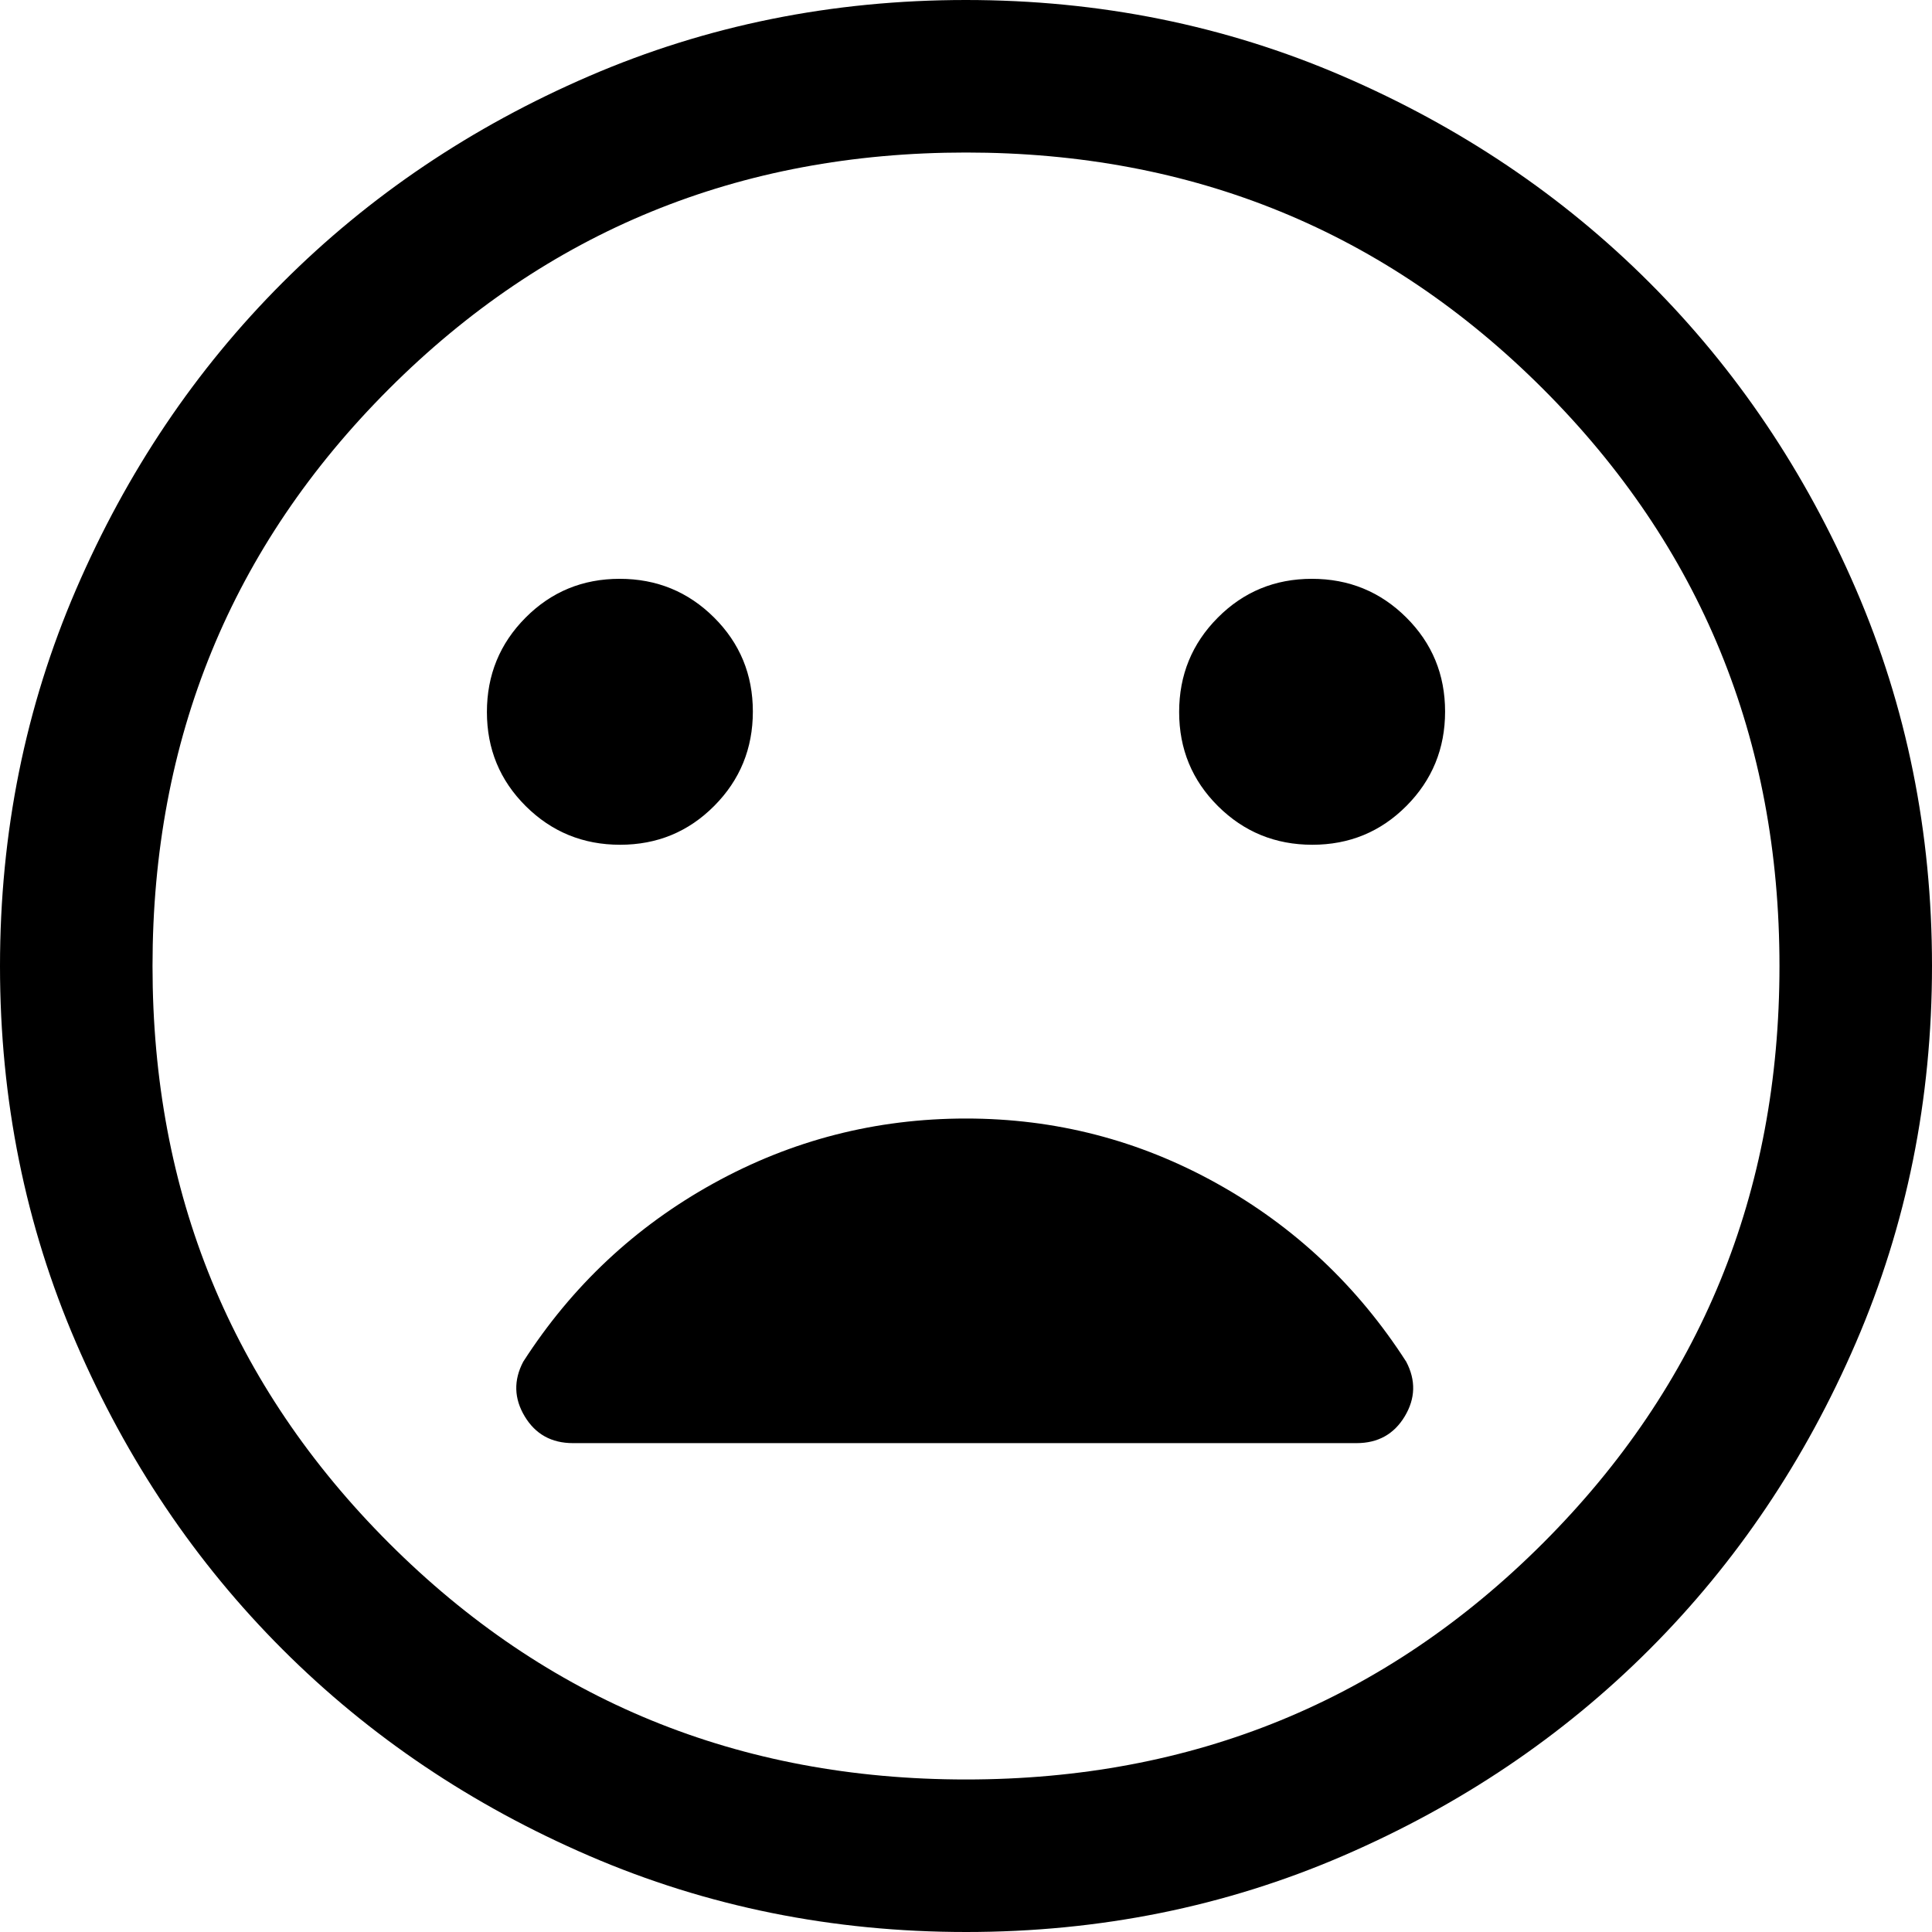
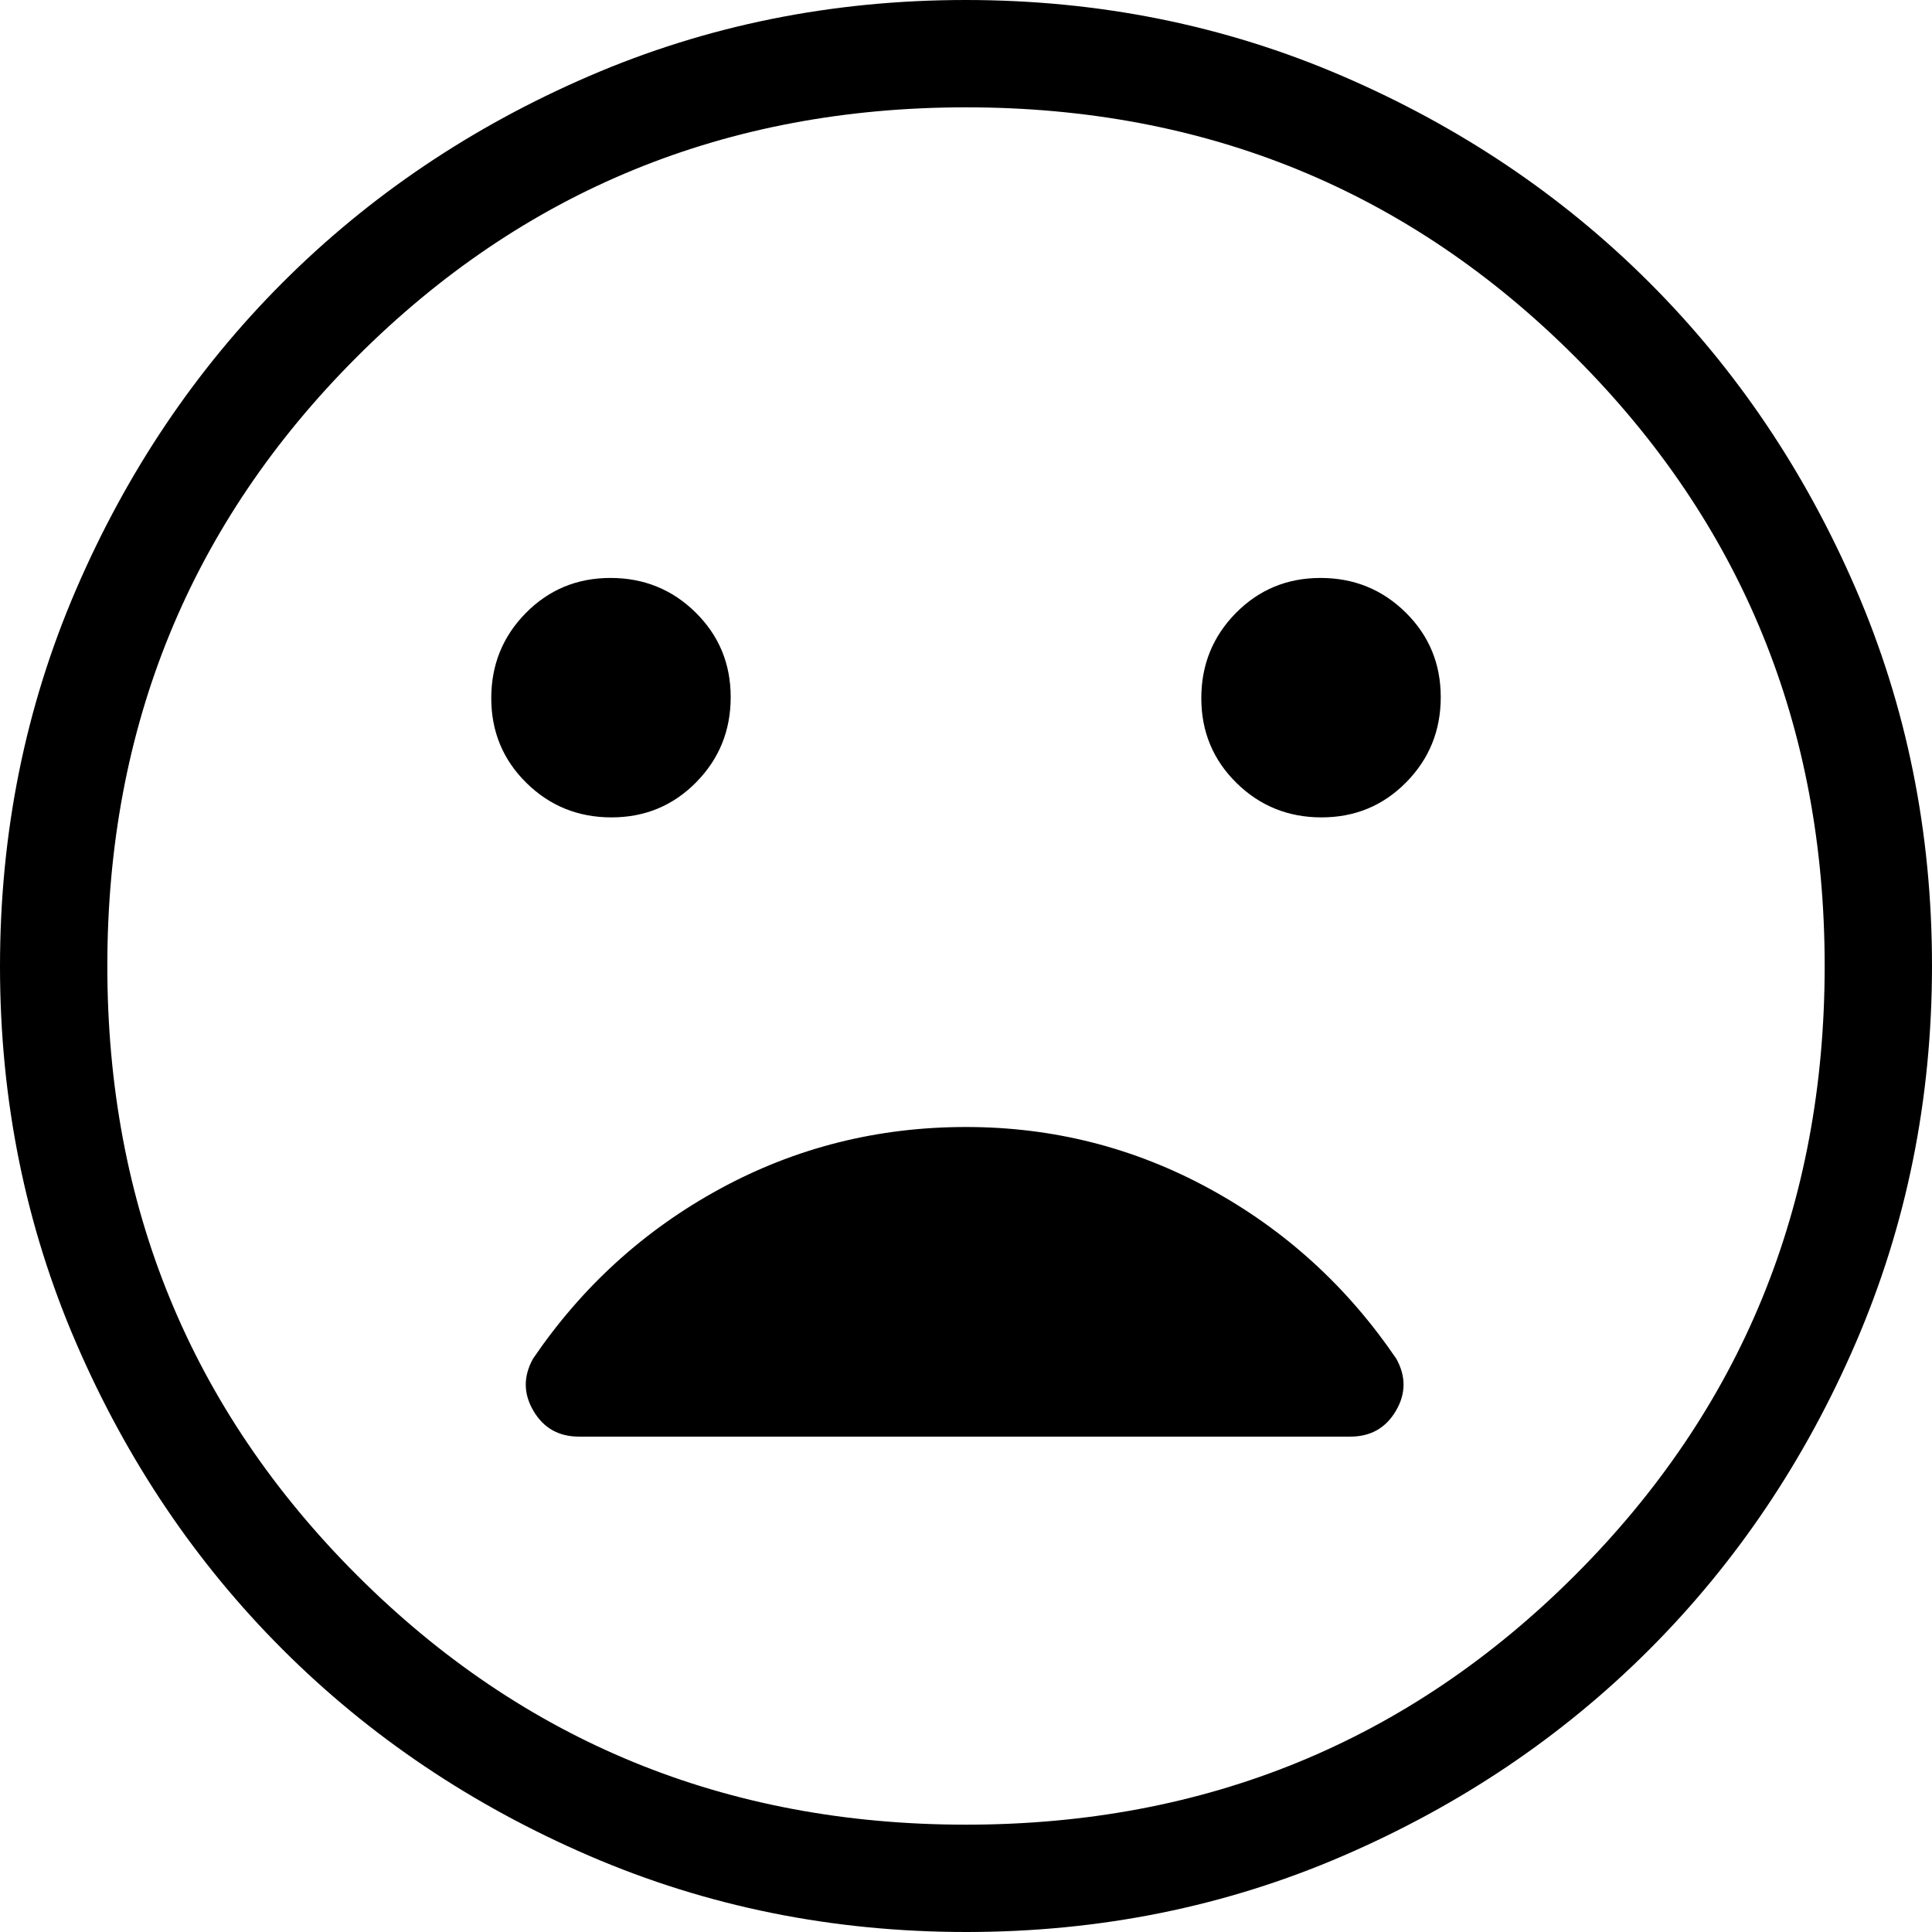
<svg xmlns="http://www.w3.org/2000/svg" id="a" viewBox="0 0 600 600">
-   <path d="M407.561,262.348c11.491,0,21.234-4.022,29.23-12.066,7.996-8.043,11.994-17.81,11.994-29.301s-4.022-21.234-12.066-29.23c-8.044-7.996-17.811-11.994-29.301-11.994s-21.234,4.022-29.23,12.066c-7.996,8.043-11.995,17.81-11.995,29.301s4.022,21.234,12.066,29.23c8.044,7.996,17.811,11.994,29.301,11.994Zm-214.98,0c11.491,0,21.234-4.022,29.23-12.066,7.996-8.043,11.994-17.81,11.995-29.301-0-11.491-4.022-21.234-12.066-29.23-8.044-7.996-17.811-11.994-29.301-11.994s-21.234,4.022-29.23,12.066c-7.996,8.043-11.994,17.81-11.994,29.301s4.022,21.234,12.066,29.23c8.044,7.996,17.811,11.994,29.301,11.994Zm107.471,337.652c-41.493,0-80.494-7.874-117.003-23.621-36.51-15.747-68.269-37.119-95.276-64.113-27.007-26.995-48.388-58.74-64.143-95.234C7.877,380.539,0,341.546,0,300.053c0-41.493,7.874-80.494,23.621-117.003,15.747-36.51,37.119-68.269,64.113-95.276,26.995-27.007,58.74-48.388,95.234-64.143C219.461,7.877,258.454,0,299.947,0s80.494,7.874,117.003,23.621c36.51,15.747,68.269,37.119,95.276,64.113,27.007,26.995,48.388,58.74,64.143,95.234,15.754,36.493,23.631,75.486,23.631,116.979s-7.874,80.494-23.621,117.003c-15.747,36.51-37.119,68.269-64.113,95.276-26.995,27.007-58.74,48.388-95.234,64.143-36.493,15.754-75.486,23.631-116.979,23.631Zm-.053-47.368c70.526,0,130.263-24.474,179.211-73.421,48.947-48.947,73.421-108.684,73.421-179.211s-24.474-130.263-73.421-179.211c-48.947-48.947-108.685-73.421-179.211-73.421s-130.263,24.474-179.211,73.421c-48.947,48.947-73.421,108.685-73.421,179.211s24.474,130.263,73.421,179.211,108.684,73.421,179.211,73.421Zm0-205.264c-27.976,0-54.109,6.711-78.4,20.132-24.292,13.421-43.995,31.888-59.11,55.401-3.023,5.758-2.869,11.411,.461,16.957,3.33,5.546,8.325,8.319,14.984,8.319h243.34c6.66,0,11.654-2.773,14.984-8.319,3.33-5.546,3.484-11.199,.461-16.957-15.115-23.513-34.735-41.98-58.861-55.401-24.125-13.421-50.079-20.132-77.86-20.132Z" />
+   <path d="M410.408,253.846c10.369,0,19.133-3.629,26.292-10.887,7.158-7.259,10.737-16.073,10.737-26.443s-3.629-19.133-10.887-26.292c-7.259-7.158-16.073-10.737-26.443-10.737s-19.133,3.629-26.292,10.887c-7.158,7.259-10.738,16.073-10.738,26.443s3.629,19.133,10.888,26.292c7.259,7.158,16.073,10.737,26.443,10.737Zm-220.513,0c10.369,0,19.133-3.629,26.292-10.887,7.158-7.259,10.738-16.073,10.738-26.443s-3.629-19.133-10.888-26.292c-7.259-7.158-16.073-10.737-26.442-10.737s-19.133,3.629-26.292,10.887c-7.158,7.259-10.737,16.073-10.737,26.443s3.629,19.133,10.887,26.292c7.259,7.158,16.073,10.737,26.442,10.737Zm110.217,346.154c-41.485,0-80.488-7.872-117.008-23.616-36.521-15.744-68.289-37.112-95.304-64.102-27.015-26.99-48.402-58.728-64.161-95.214C7.879,380.582,0,341.596,0,300.112s7.872-80.488,23.616-117.008c15.744-36.521,37.112-68.289,64.102-95.304,26.99-27.015,58.728-48.402,95.214-64.161C219.418,7.879,258.404,0,299.888,0s80.488,7.872,117.008,23.616c36.521,15.744,68.289,37.112,95.304,64.102,27.015,26.99,48.402,58.728,64.161,95.214,15.759,36.487,23.638,75.472,23.638,116.957s-7.872,80.488-23.616,117.008c-15.744,36.521-37.112,68.289-64.102,95.304-26.99,27.015-58.728,48.402-95.214,64.161-36.487,15.759-75.472,23.638-116.957,23.638Zm-.112-33.333c74.444,0,137.5-25.833,189.167-77.5,51.667-51.667,77.5-114.722,77.5-189.167s-25.833-137.5-77.5-189.167c-51.667-51.667-114.722-77.5-189.167-77.5S162.5,59.167,110.833,110.833,33.333,225.556,33.333,300s25.833,137.5,77.5,189.167c51.667,51.667,114.722,77.5,189.167,77.5Zm0-216.667c-27.393,0-52.842,6.389-76.346,19.167-23.504,12.778-42.878,30.375-58.12,52.791-3.048,5.49-3.002,10.895,.139,16.216,3.141,5.321,7.852,7.981,14.134,7.981h239.552c6.282,0,10.994-2.66,14.134-7.981,3.141-5.321,3.187-10.726,.139-16.216-15.242-22.416-34.579-40.013-58.011-52.791-23.432-12.778-48.639-19.167-75.622-19.167Z" />
</svg>
